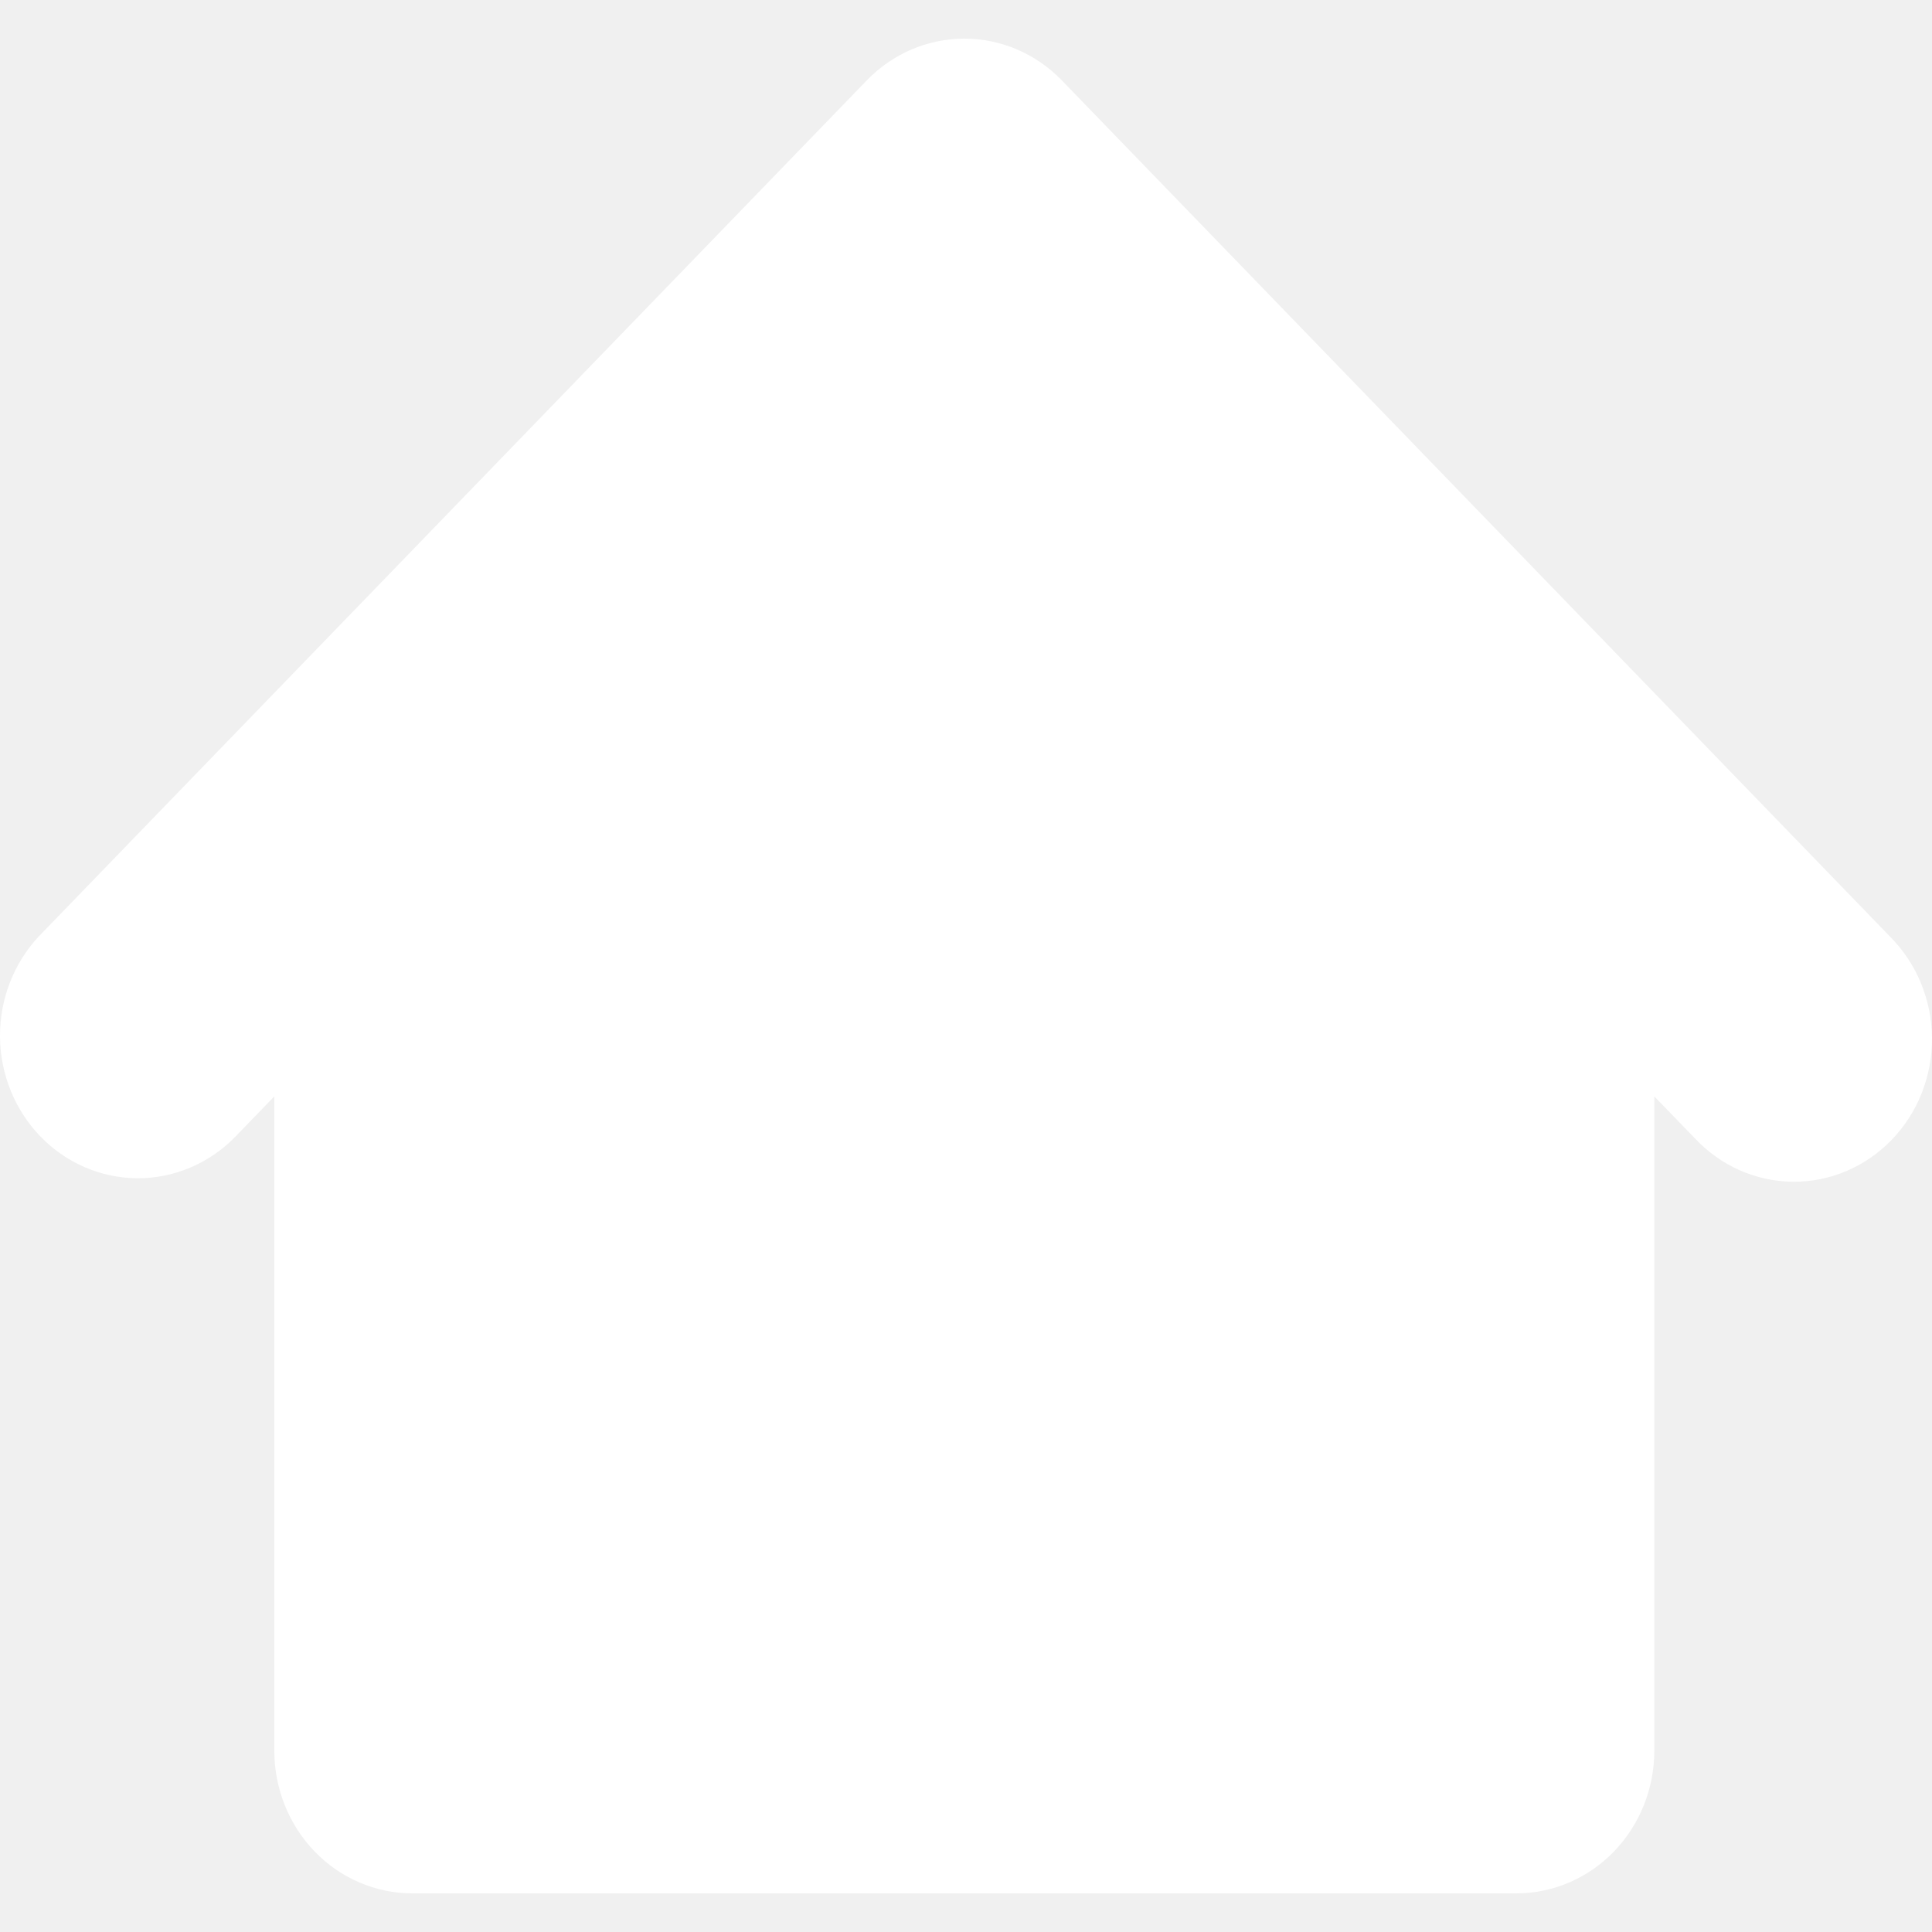
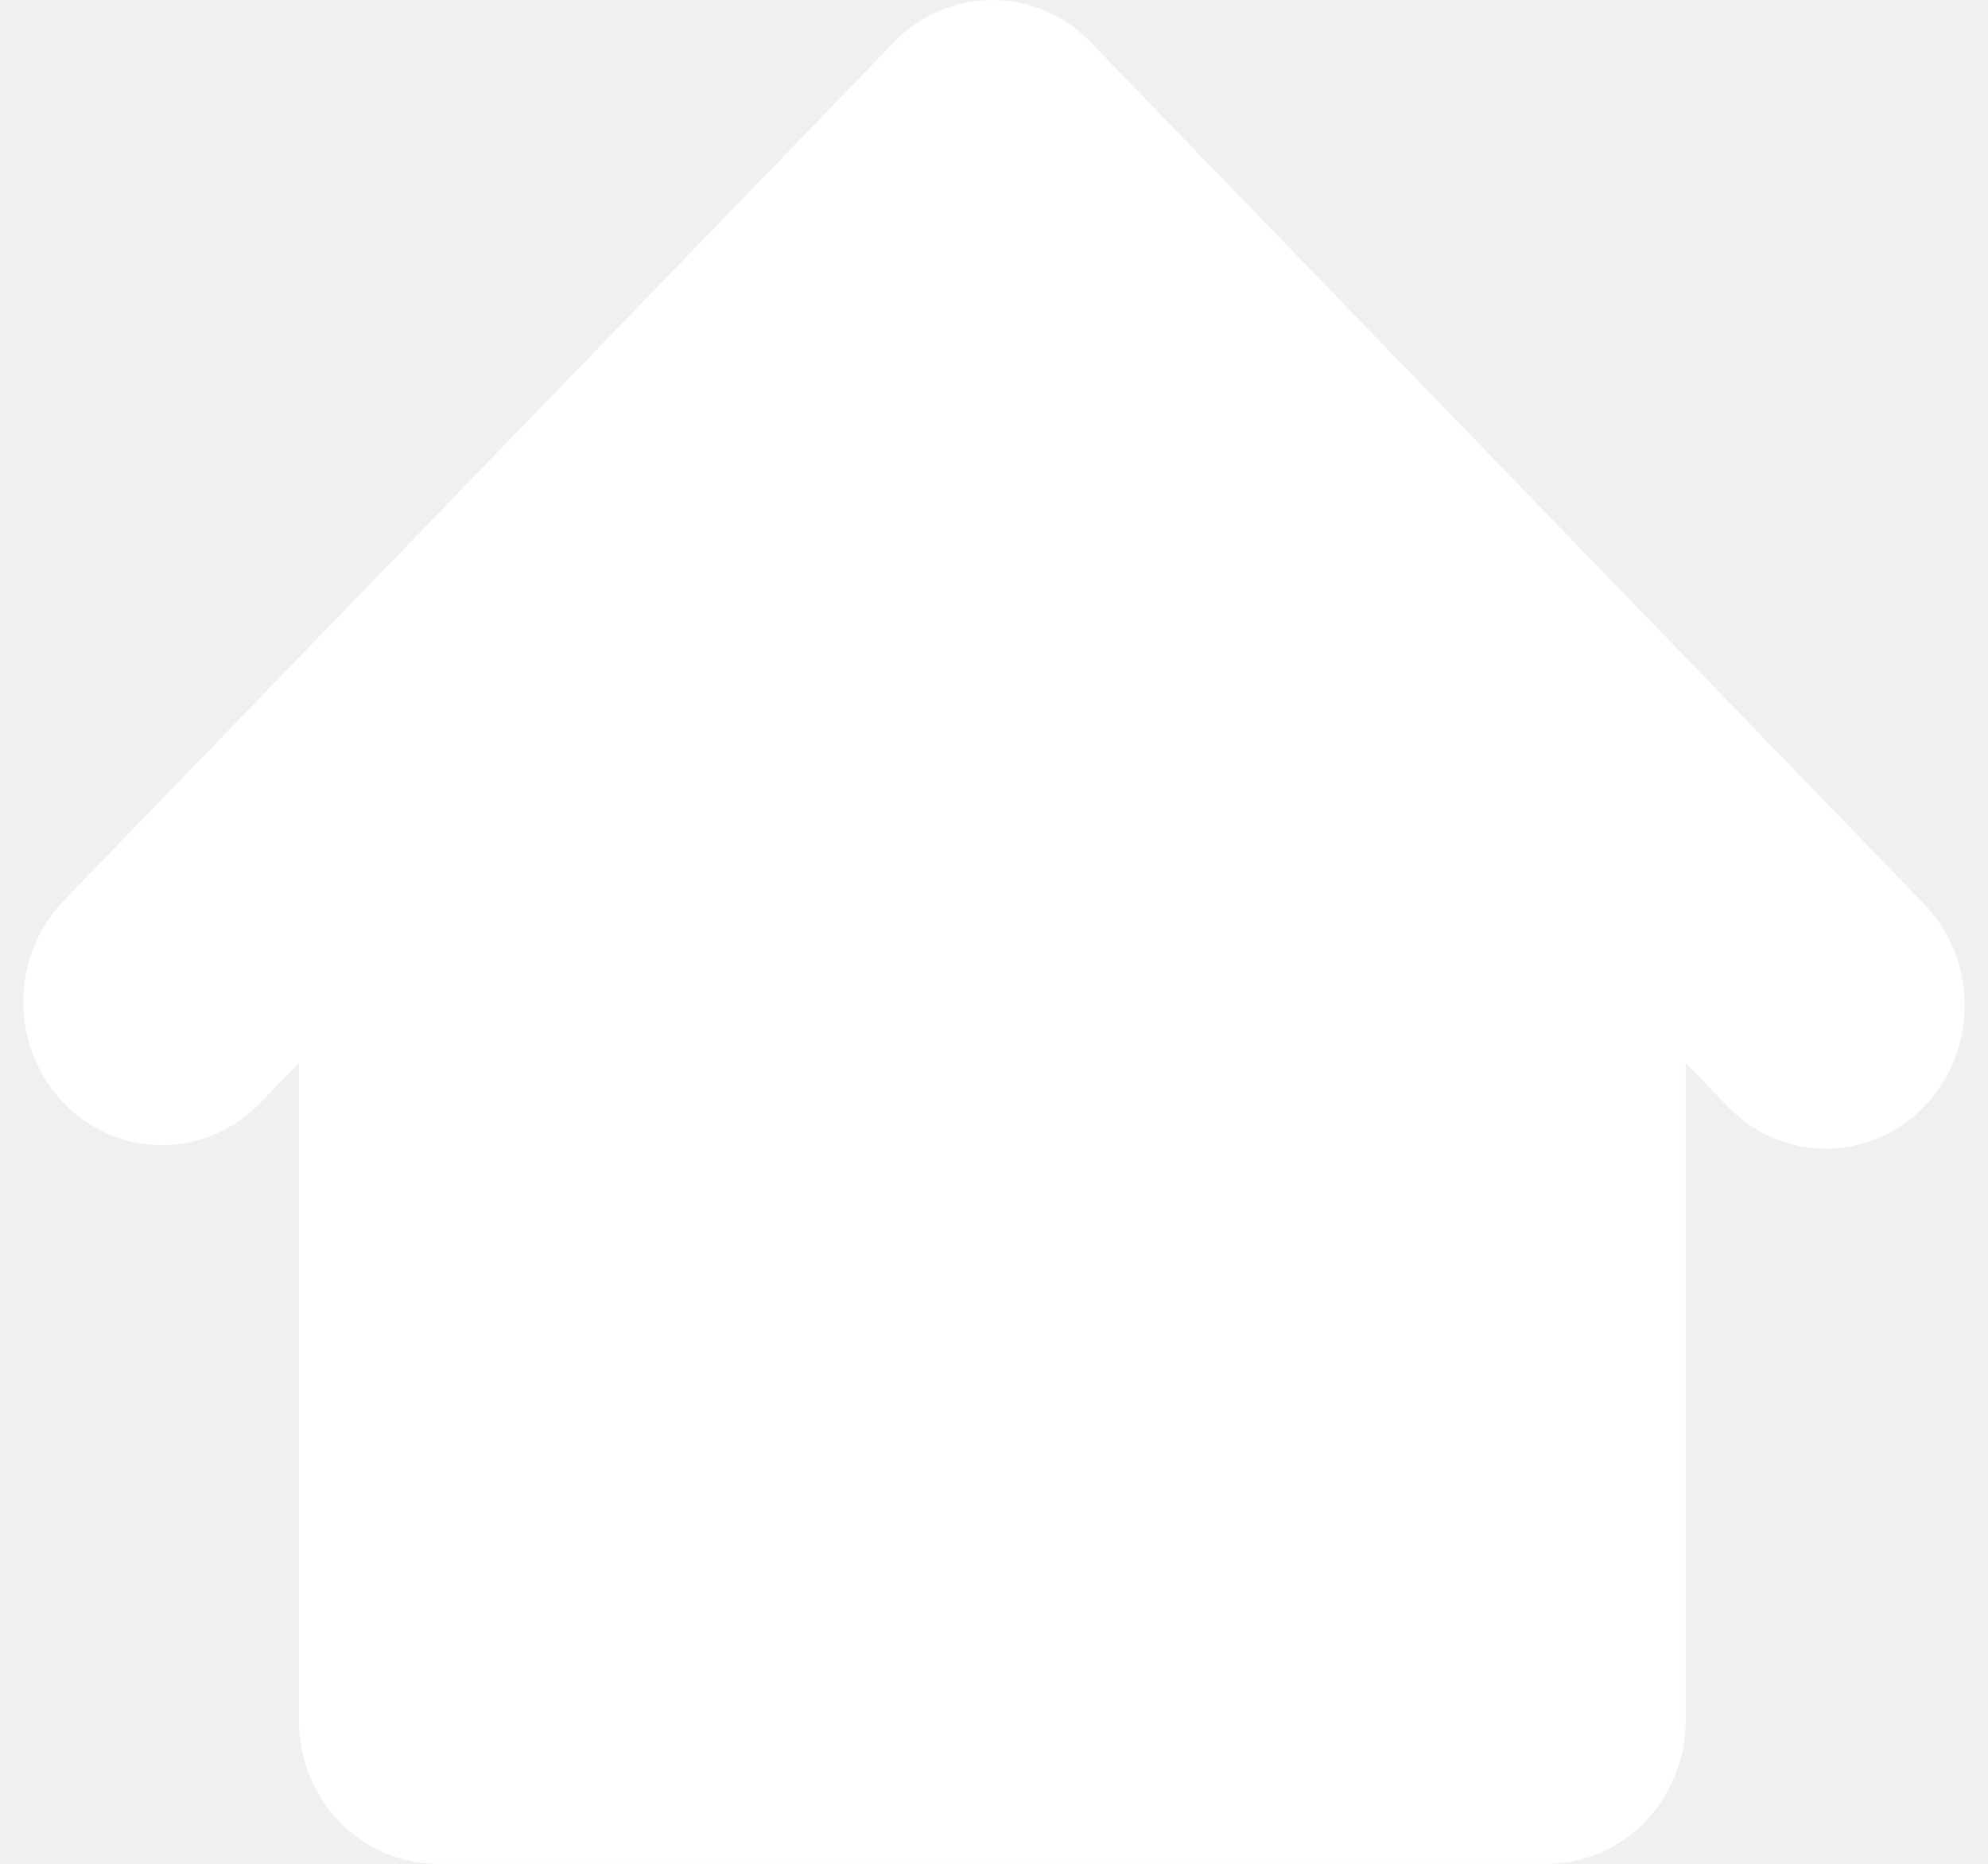
- <svg xmlns="http://www.w3.org/2000/svg" width="48" height="48" viewBox="0 0 75 72" fill="none">
+ <svg xmlns="http://www.w3.org/2000/svg" width="48" height="45" viewBox="0 0 75 72" fill="none">
  <path fill-rule="evenodd" clip-rule="evenodd" d="M41.222 1.622C40.217 0.583 38.855 0 37.434 0C36.014 0 34.651 0.583 33.647 1.622L1.504 34.853C0.528 35.898 -0.012 37.297 0 38.749C0.012 40.201 0.576 41.59 1.569 42.617C2.562 43.644 3.906 44.226 5.311 44.239C6.715 44.252 8.068 43.693 9.079 42.684L10.649 41.062V66.461C10.649 67.93 11.213 69.339 12.217 70.378C13.222 71.416 14.585 72 16.006 72H58.863C60.283 72 61.646 71.416 62.651 70.378C63.656 69.339 64.22 67.93 64.22 66.461V41.062L65.79 42.684C66.284 43.213 66.875 43.635 67.528 43.926C68.182 44.216 68.885 44.369 69.596 44.375C70.308 44.382 71.013 44.241 71.671 43.963C72.33 43.684 72.928 43.273 73.431 42.753C73.934 42.233 74.332 41.615 74.601 40.934C74.87 40.253 75.006 39.524 75 38.789C74.994 38.053 74.846 37.326 74.565 36.651C74.284 35.975 73.876 35.364 73.365 34.853L41.222 1.622Z" fill="white" />
</svg>
